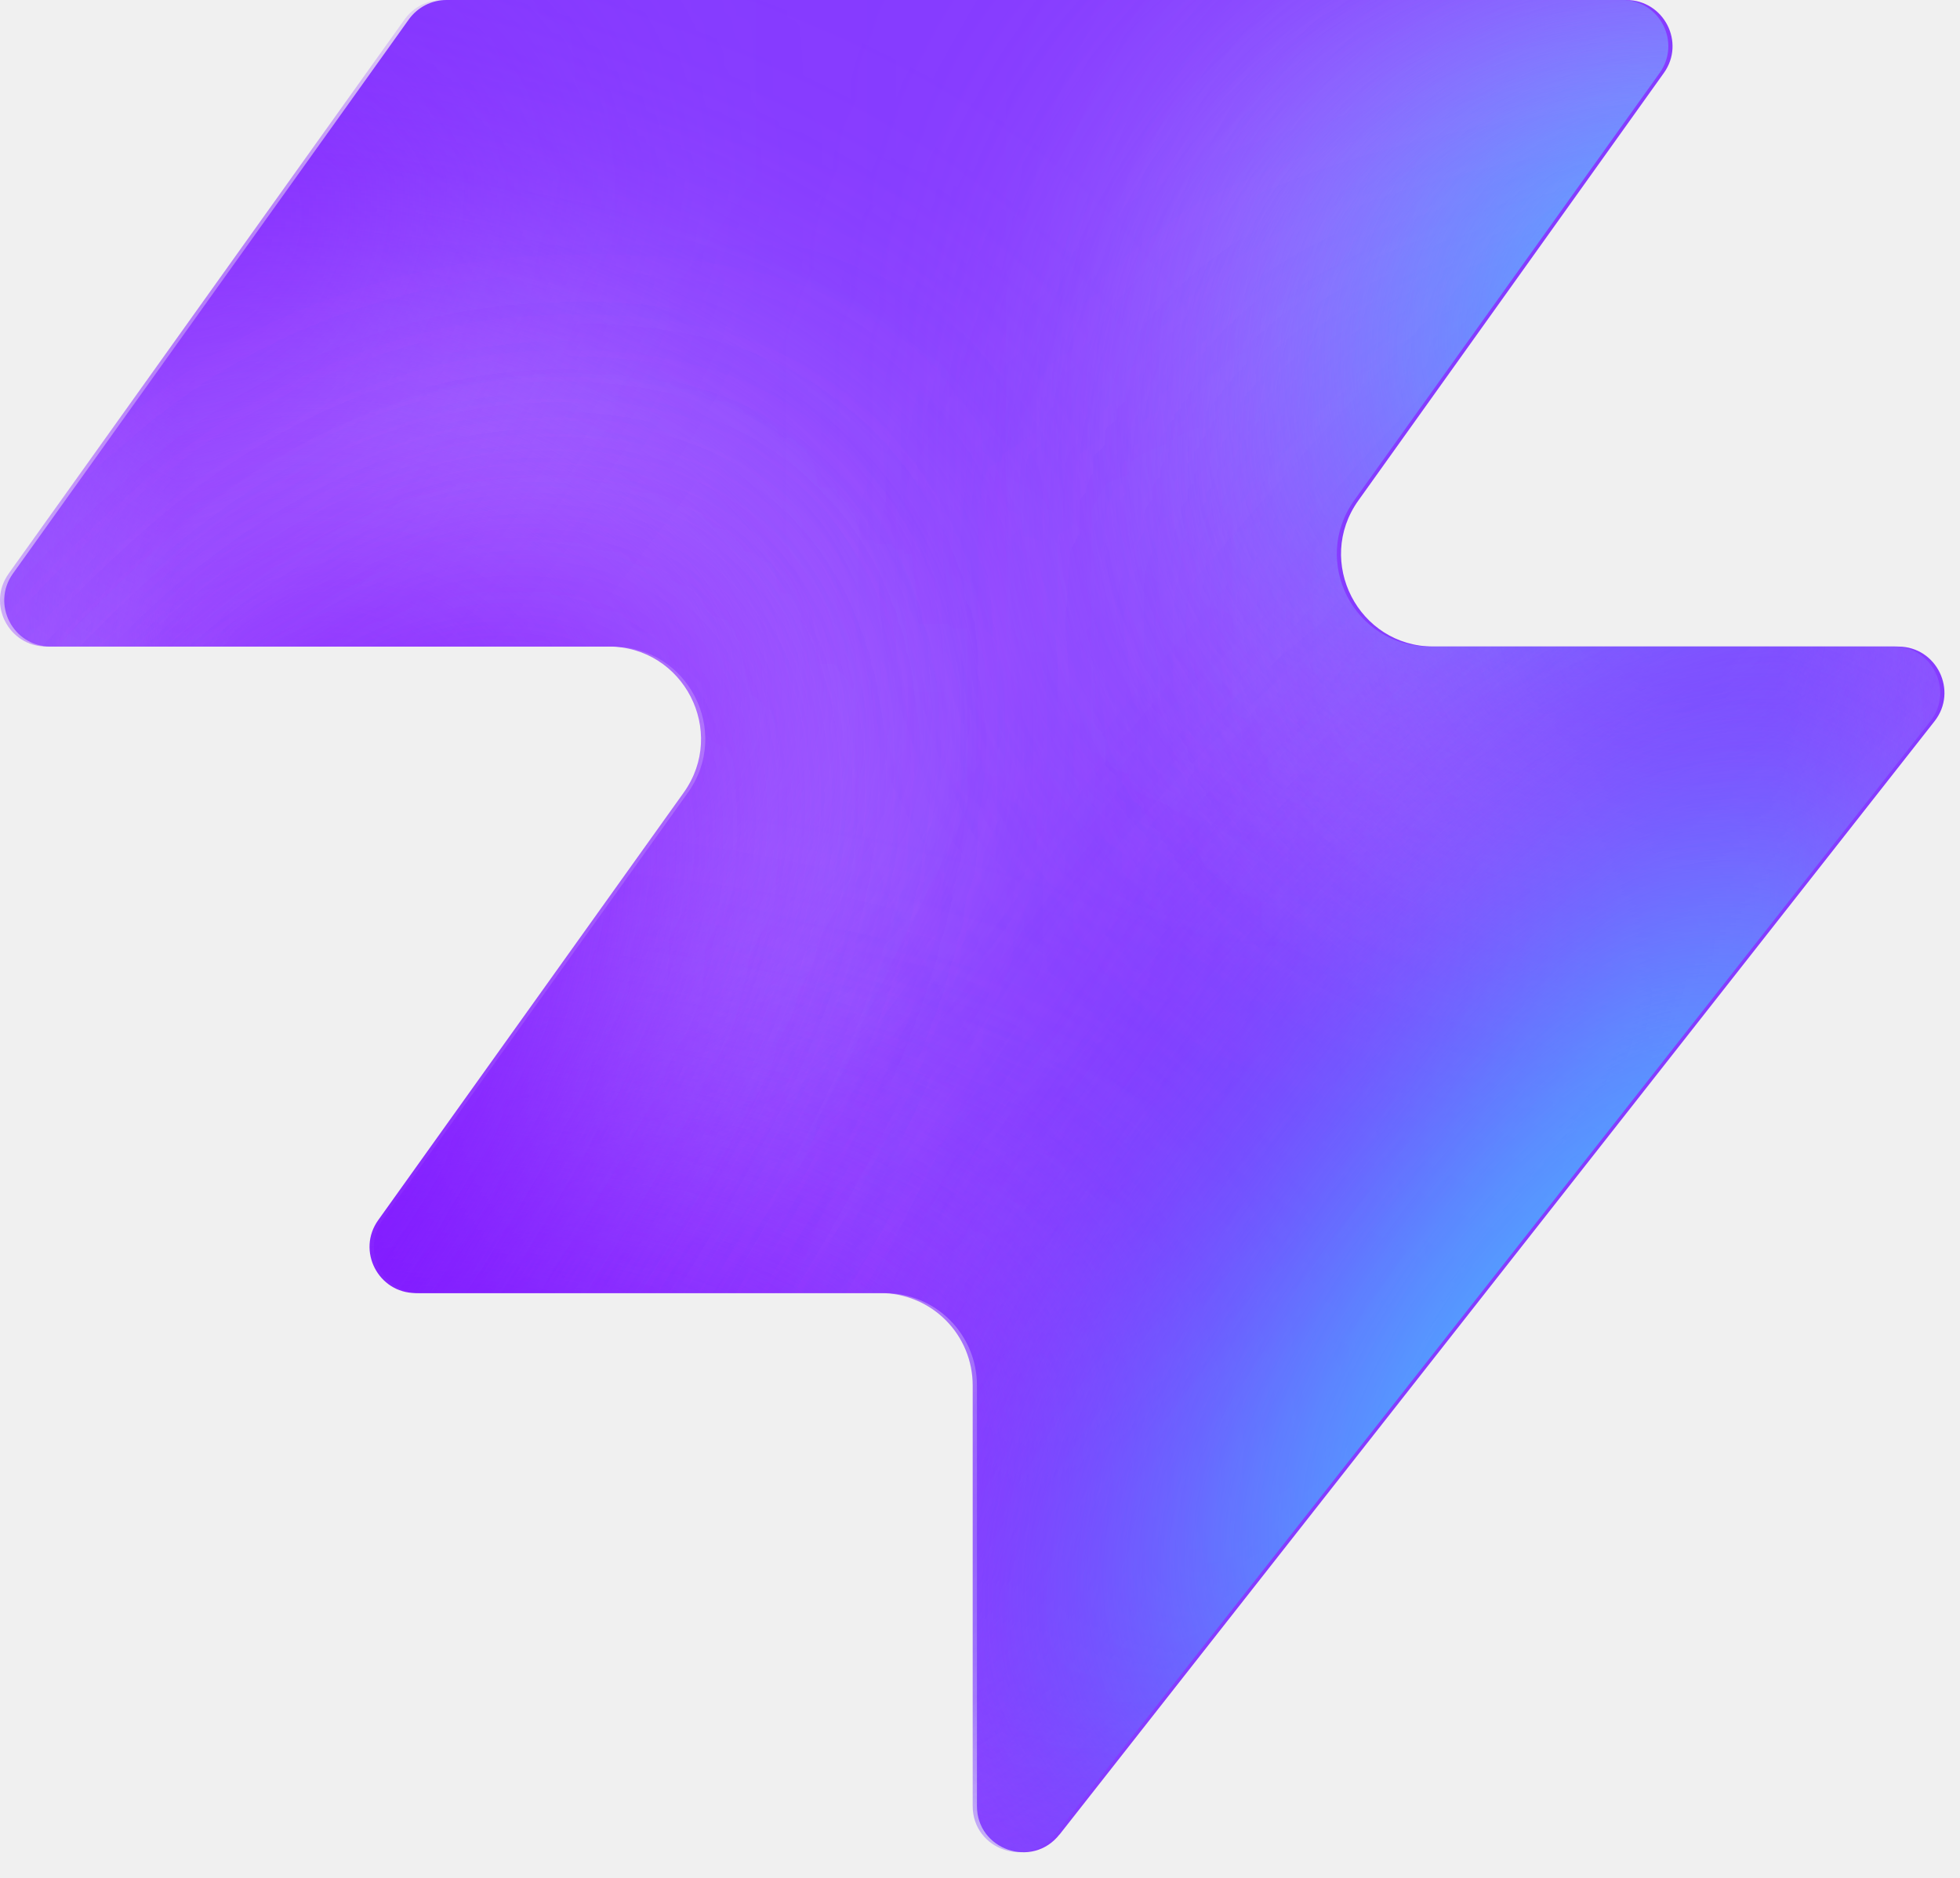
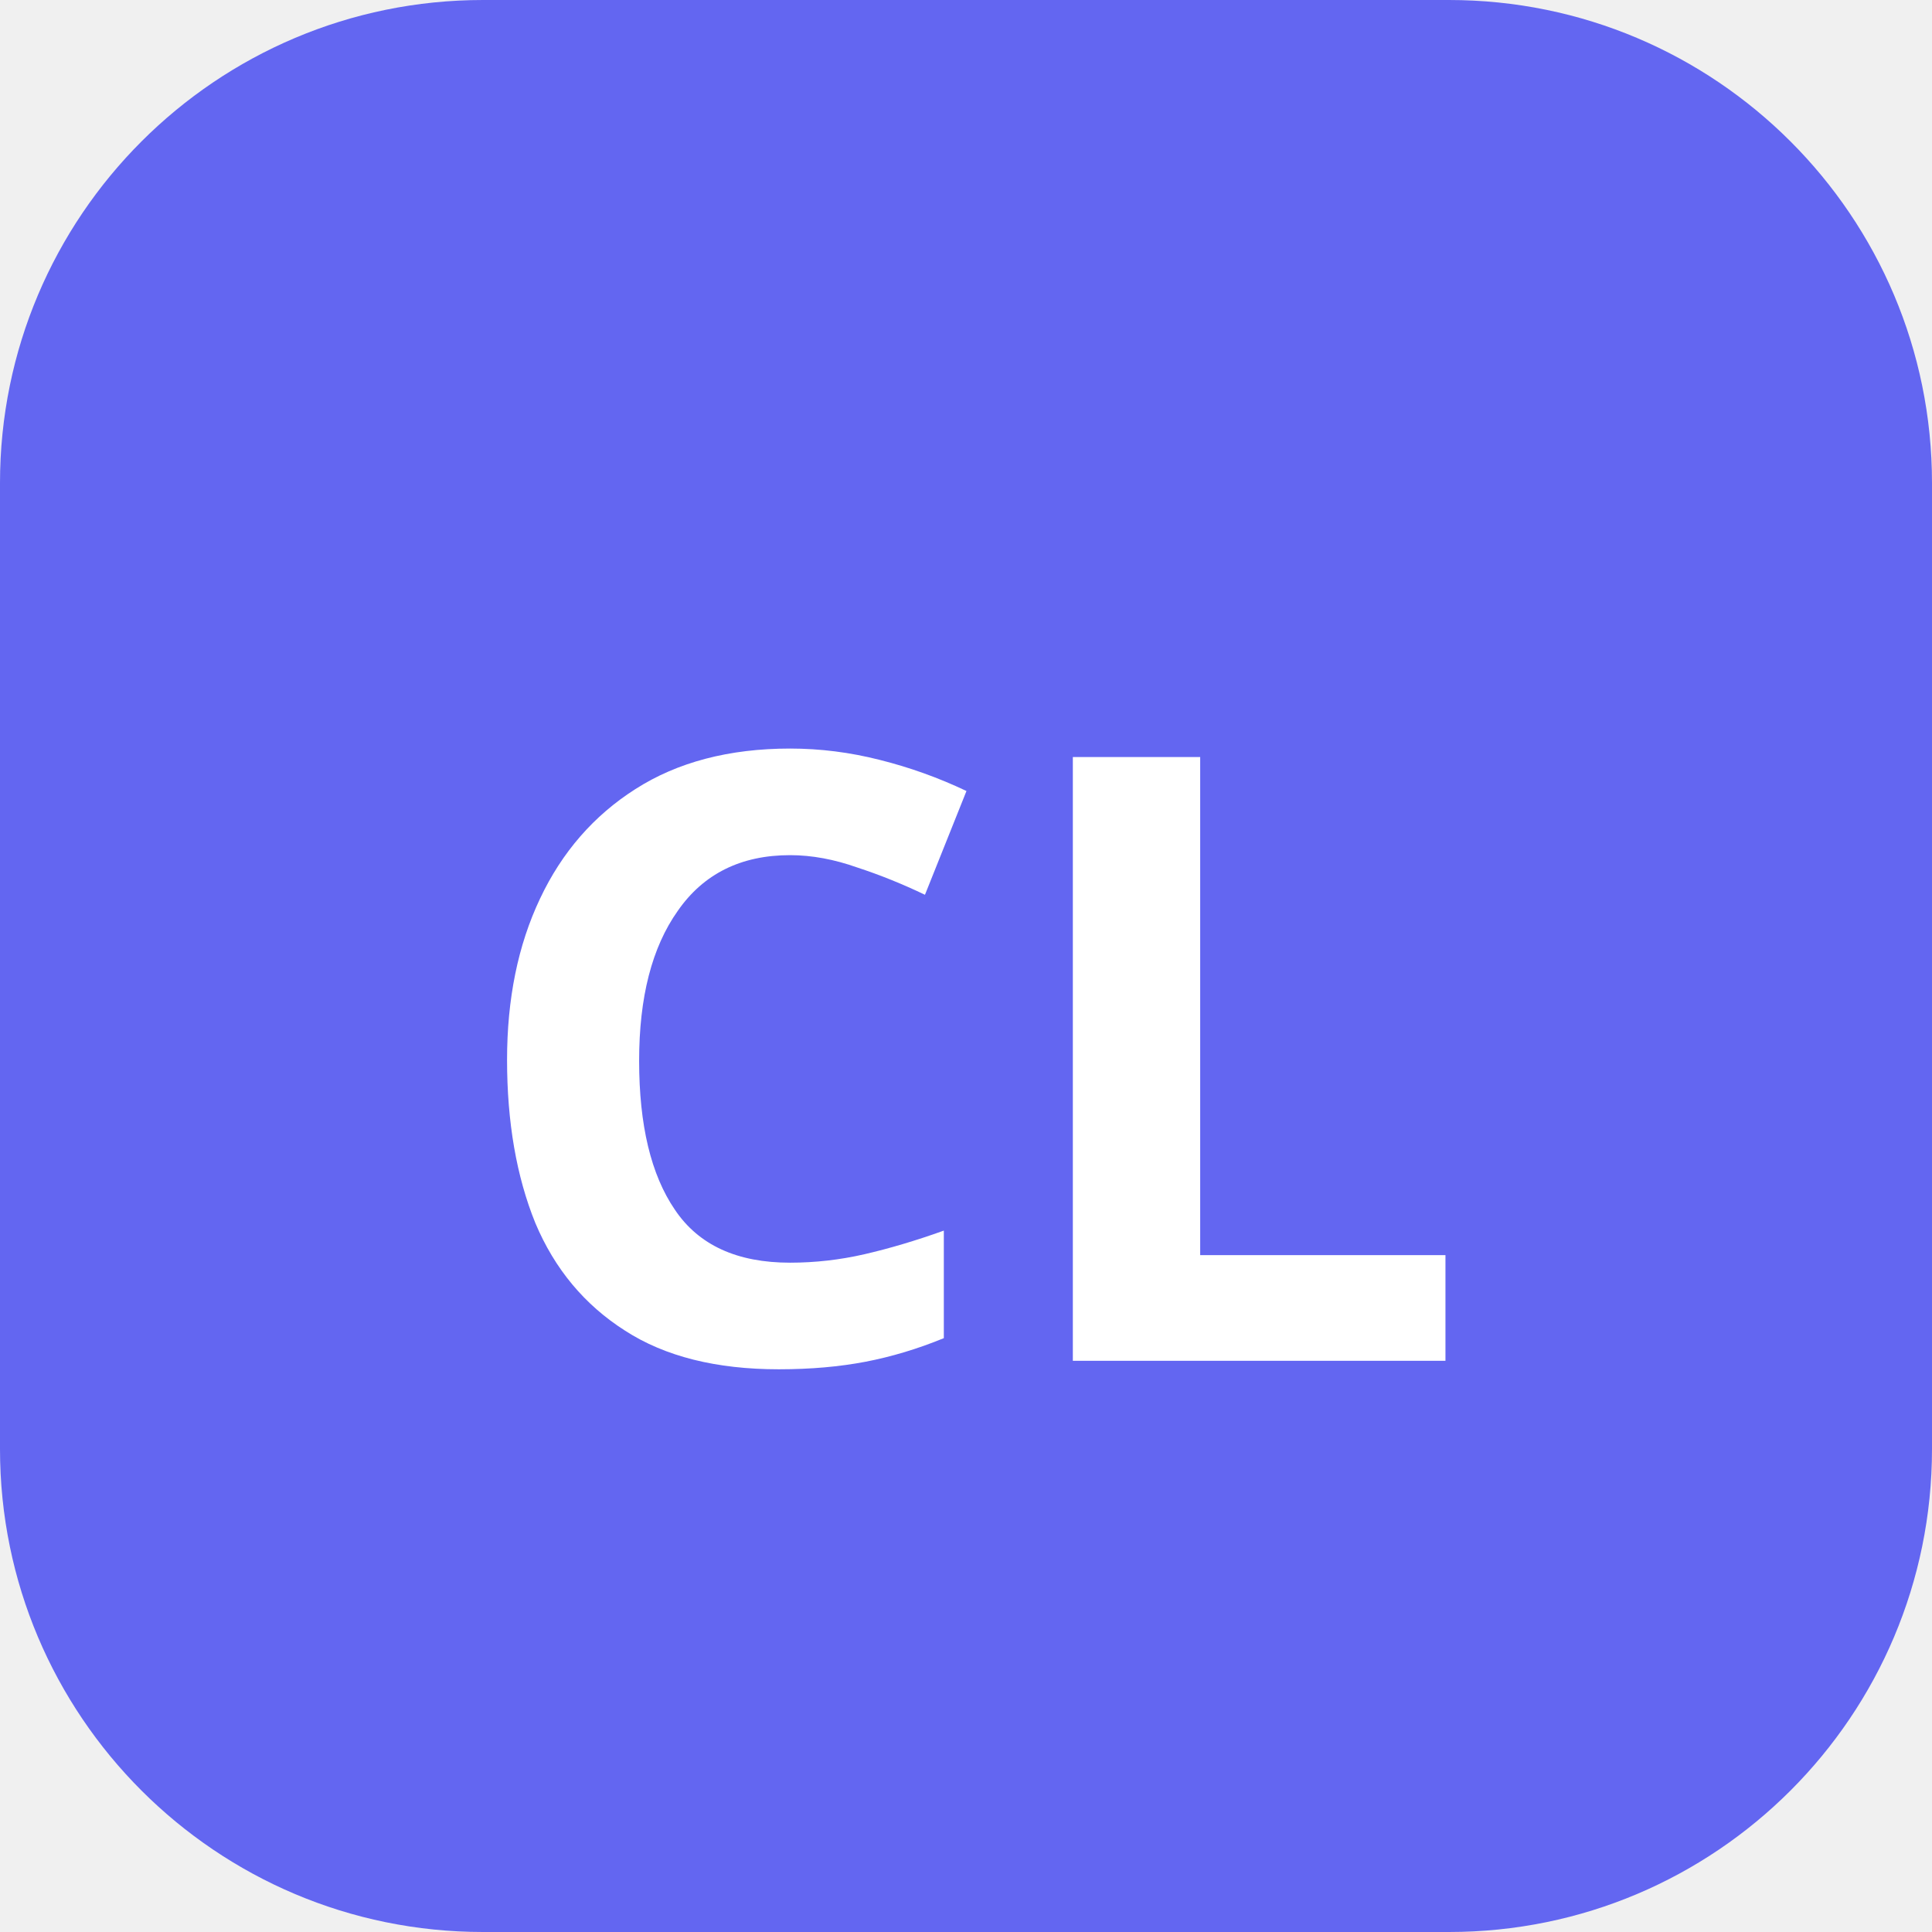
- <svg xmlns="http://www.w3.org/2000/svg" width="48" height="46" fill="none" viewBox="0 0 48 46">
-   <path fill="#863bff" d="M25.946 44.938c-.664.845-2.021.375-2.021-.698V33.937a2.26 2.26 0 0 0-2.262-2.262H10.287c-.92 0-1.456-1.04-.92-1.788l7.48-10.471c1.07-1.497 0-3.578-1.842-3.578H1.237c-.92 0-1.456-1.04-.92-1.788L10.013.474c.214-.297.556-.474.92-.474h28.894c.92 0 1.456 1.04.92 1.788l-7.48 10.471c-1.07 1.498 0 3.579 1.842 3.579h11.377c.943 0 1.473 1.088.89 1.83L25.947 44.94z" style="fill:#863bff;fill:color(display-p3 .525 .23 1);fill-opacity:1" />
-   <mask id="a" width="48" height="46" x="0" y="0" maskUnits="userSpaceOnUse" style="mask-type:alpha">
-     <path fill="#000" d="M25.842 44.938c-.664.844-2.021.375-2.021-.698V33.937a2.26 2.26 0 0 0-2.262-2.262H10.183c-.92 0-1.456-1.04-.92-1.788l7.48-10.471c1.07-1.498 0-3.579-1.842-3.579H1.133c-.92 0-1.456-1.04-.92-1.787L9.91.473c.214-.297.556-.474.92-.474h28.894c.92 0 1.456 1.04.92 1.788l-7.48 10.471c-1.07 1.498 0 3.578 1.842 3.578h11.377c.943 0 1.473 1.088.89 1.832L25.843 44.94z" style="fill:#000;fill-opacity:1" />
-   </mask>
-   <g mask="url(#a)">
-     <g filter="url(#b)">
-       <ellipse cx="5.508" cy="14.704" fill="#ede6ff" rx="5.508" ry="14.704" style="fill:#ede6ff;fill:color(display-p3 .927 .903 1);fill-opacity:1" transform="matrix(.00324 1 1 -.00324 -4.47 31.516)" />
-     </g>
-     <g filter="url(#c)">
-       <ellipse cx="10.399" cy="29.851" fill="#ede6ff" rx="10.399" ry="29.851" style="fill:#ede6ff;fill:color(display-p3 .927 .903 1);fill-opacity:1" transform="matrix(.00324 1 1 -.00324 -39.328 7.883)" />
-     </g>
-     <g filter="url(#d)">
-       <ellipse cx="5.508" cy="30.487" fill="#7e14ff" rx="5.508" ry="30.487" style="fill:#7e14ff;fill:color(display-p3 .492 .077 1);fill-opacity:1" transform="rotate(89.814 -25.913 -14.639)scale(1 -1)" />
-     </g>
-     <g filter="url(#e)">
-       <ellipse cx="5.508" cy="30.599" fill="#7e14ff" rx="5.508" ry="30.599" style="fill:#7e14ff;fill:color(display-p3 .492 .077 1);fill-opacity:1" transform="rotate(89.814 -32.644 -3.334)scale(1 -1)" />
-     </g>
-     <g filter="url(#f)">
-       <ellipse cx="5.508" cy="30.599" fill="#7e14ff" rx="5.508" ry="30.599" style="fill:#7e14ff;fill:color(display-p3 .492 .077 1);fill-opacity:1" transform="matrix(.00324 1 1 -.00324 -34.34 30.47)" />
-     </g>
-     <g filter="url(#g)">
-       <ellipse cx="14.072" cy="22.078" fill="#ede6ff" rx="14.072" ry="22.078" style="fill:#ede6ff;fill:color(display-p3 .927 .903 1);fill-opacity:1" transform="rotate(93.35 24.506 48.493)scale(-1 1)" />
-     </g>
-     <g filter="url(#h)">
-       <ellipse cx="3.47" cy="21.501" fill="#7e14ff" rx="3.47" ry="21.501" style="fill:#7e14ff;fill:color(display-p3 .492 .077 1);fill-opacity:1" transform="rotate(89.009 28.708 47.59)scale(-1 1)" />
-     </g>
-     <g filter="url(#i)">
-       <ellipse cx="3.47" cy="21.501" fill="#7e14ff" rx="3.47" ry="21.501" style="fill:#7e14ff;fill:color(display-p3 .492 .077 1);fill-opacity:1" transform="rotate(89.009 28.708 47.59)scale(-1 1)" />
-     </g>
-     <g filter="url(#j)">
-       <ellipse cx=".387" cy="8.972" fill="#7e14ff" rx="4.407" ry="29.108" style="fill:#7e14ff;fill:color(display-p3 .492 .077 1);fill-opacity:1" transform="rotate(39.51 .387 8.972)" />
-     </g>
-     <g filter="url(#k)">
-       <ellipse cx="47.523" cy="-6.092" fill="#7e14ff" rx="4.407" ry="29.108" style="fill:#7e14ff;fill:color(display-p3 .492 .077 1);fill-opacity:1" transform="rotate(37.892 47.523 -6.092)" />
-     </g>
-     <g filter="url(#l)">
-       <ellipse cx="41.412" cy="6.333" fill="#47bfff" rx="5.971" ry="9.665" style="fill:#47bfff;fill:color(display-p3 .28 .748 1);fill-opacity:1" transform="rotate(37.892 41.412 6.333)" />
-     </g>
-     <g filter="url(#m)">
-       <ellipse cx="-1.879" cy="38.332" fill="#7e14ff" rx="4.407" ry="29.108" style="fill:#7e14ff;fill:color(display-p3 .492 .077 1);fill-opacity:1" transform="rotate(37.892 -1.88 38.332)" />
-     </g>
-     <g filter="url(#n)">
-       <ellipse cx="-1.879" cy="38.332" fill="#7e14ff" rx="4.407" ry="29.108" style="fill:#7e14ff;fill:color(display-p3 .492 .077 1);fill-opacity:1" transform="rotate(37.892 -1.88 38.332)" />
-     </g>
-     <g filter="url(#o)">
-       <ellipse cx="35.651" cy="29.907" fill="#7e14ff" rx="4.407" ry="29.108" style="fill:#7e14ff;fill:color(display-p3 .492 .077 1);fill-opacity:1" transform="rotate(37.892 35.651 29.907)" />
-     </g>
-     <g filter="url(#p)">
-       <ellipse cx="38.418" cy="32.4" fill="#47bfff" rx="5.971" ry="15.297" style="fill:#47bfff;fill:color(display-p3 .28 .748 1);fill-opacity:1" transform="rotate(37.892 38.418 32.4)" />
-     </g>
-   </g>
-   <defs>
-     <filter id="b" width="60.045" height="41.654" x="-19.77" y="16.149" color-interpolation-filters="sRGB" filterUnits="userSpaceOnUse">
-       <feFlood flood-opacity="0" result="BackgroundImageFix" />
-       <feBlend in="SourceGraphic" in2="BackgroundImageFix" result="shape" />
-       <feGaussianBlur result="effect1_foregroundBlur_2002_17158" stdDeviation="7.659" />
-     </filter>
-     <filter id="c" width="90.34" height="51.437" x="-54.613" y="-7.533" color-interpolation-filters="sRGB" filterUnits="userSpaceOnUse">
-       <feFlood flood-opacity="0" result="BackgroundImageFix" />
-       <feBlend in="SourceGraphic" in2="BackgroundImageFix" result="shape" />
-       <feGaussianBlur result="effect1_foregroundBlur_2002_17158" stdDeviation="7.659" />
-     </filter>
-     <filter id="d" width="79.355" height="29.4" x="-49.64" y="2.03" color-interpolation-filters="sRGB" filterUnits="userSpaceOnUse">
-       <feFlood flood-opacity="0" result="BackgroundImageFix" />
-       <feBlend in="SourceGraphic" in2="BackgroundImageFix" result="shape" />
-       <feGaussianBlur result="effect1_foregroundBlur_2002_17158" stdDeviation="4.596" />
-     </filter>
-     <filter id="e" width="79.579" height="29.4" x="-45.045" y="20.029" color-interpolation-filters="sRGB" filterUnits="userSpaceOnUse">
-       <feFlood flood-opacity="0" result="BackgroundImageFix" />
-       <feBlend in="SourceGraphic" in2="BackgroundImageFix" result="shape" />
-       <feGaussianBlur result="effect1_foregroundBlur_2002_17158" stdDeviation="4.596" />
-     </filter>
-     <filter id="f" width="79.579" height="29.4" x="-43.513" y="21.178" color-interpolation-filters="sRGB" filterUnits="userSpaceOnUse">
-       <feFlood flood-opacity="0" result="BackgroundImageFix" />
-       <feBlend in="SourceGraphic" in2="BackgroundImageFix" result="shape" />
-       <feGaussianBlur result="effect1_foregroundBlur_2002_17158" stdDeviation="4.596" />
-     </filter>
-     <filter id="g" width="74.749" height="58.852" x="15.756" y="-17.901" color-interpolation-filters="sRGB" filterUnits="userSpaceOnUse">
-       <feFlood flood-opacity="0" result="BackgroundImageFix" />
-       <feBlend in="SourceGraphic" in2="BackgroundImageFix" result="shape" />
-       <feGaussianBlur result="effect1_foregroundBlur_2002_17158" stdDeviation="7.659" />
-     </filter>
-     <filter id="h" width="61.377" height="25.362" x="23.548" y="2.284" color-interpolation-filters="sRGB" filterUnits="userSpaceOnUse">
-       <feFlood flood-opacity="0" result="BackgroundImageFix" />
-       <feBlend in="SourceGraphic" in2="BackgroundImageFix" result="shape" />
-       <feGaussianBlur result="effect1_foregroundBlur_2002_17158" stdDeviation="4.596" />
-     </filter>
-     <filter id="i" width="61.377" height="25.362" x="23.548" y="2.284" color-interpolation-filters="sRGB" filterUnits="userSpaceOnUse">
-       <feFlood flood-opacity="0" result="BackgroundImageFix" />
-       <feBlend in="SourceGraphic" in2="BackgroundImageFix" result="shape" />
-       <feGaussianBlur result="effect1_foregroundBlur_2002_17158" stdDeviation="4.596" />
-     </filter>
-     <filter id="j" width="56.045" height="63.649" x="-27.636" y="-22.853" color-interpolation-filters="sRGB" filterUnits="userSpaceOnUse">
-       <feFlood flood-opacity="0" result="BackgroundImageFix" />
-       <feBlend in="SourceGraphic" in2="BackgroundImageFix" result="shape" />
-       <feGaussianBlur result="effect1_foregroundBlur_2002_17158" stdDeviation="4.596" />
-     </filter>
-     <filter id="k" width="54.814" height="64.646" x="20.116" y="-38.415" color-interpolation-filters="sRGB" filterUnits="userSpaceOnUse">
-       <feFlood flood-opacity="0" result="BackgroundImageFix" />
-       <feBlend in="SourceGraphic" in2="BackgroundImageFix" result="shape" />
-       <feGaussianBlur result="effect1_foregroundBlur_2002_17158" stdDeviation="4.596" />
-     </filter>
-     <filter id="l" width="33.541" height="35.313" x="24.641" y="-11.323" color-interpolation-filters="sRGB" filterUnits="userSpaceOnUse">
-       <feFlood flood-opacity="0" result="BackgroundImageFix" />
-       <feBlend in="SourceGraphic" in2="BackgroundImageFix" result="shape" />
-       <feGaussianBlur result="effect1_foregroundBlur_2002_17158" stdDeviation="4.596" />
-     </filter>
-     <filter id="m" width="54.814" height="64.646" x="-29.286" y="6.009" color-interpolation-filters="sRGB" filterUnits="userSpaceOnUse">
-       <feFlood flood-opacity="0" result="BackgroundImageFix" />
-       <feBlend in="SourceGraphic" in2="BackgroundImageFix" result="shape" />
-       <feGaussianBlur result="effect1_foregroundBlur_2002_17158" stdDeviation="4.596" />
-     </filter>
-     <filter id="n" width="54.814" height="64.646" x="-29.286" y="6.009" color-interpolation-filters="sRGB" filterUnits="userSpaceOnUse">
-       <feFlood flood-opacity="0" result="BackgroundImageFix" />
-       <feBlend in="SourceGraphic" in2="BackgroundImageFix" result="shape" />
-       <feGaussianBlur result="effect1_foregroundBlur_2002_17158" stdDeviation="4.596" />
-     </filter>
-     <filter id="o" width="54.814" height="64.646" x="8.244" y="-2.416" color-interpolation-filters="sRGB" filterUnits="userSpaceOnUse">
-       <feFlood flood-opacity="0" result="BackgroundImageFix" />
-       <feBlend in="SourceGraphic" in2="BackgroundImageFix" result="shape" />
-       <feGaussianBlur result="effect1_foregroundBlur_2002_17158" stdDeviation="4.596" />
-     </filter>
-     <filter id="p" width="39.409" height="43.623" x="18.713" y="10.588" color-interpolation-filters="sRGB" filterUnits="userSpaceOnUse">
-       <feFlood flood-opacity="0" result="BackgroundImageFix" />
-       <feBlend in="SourceGraphic" in2="BackgroundImageFix" result="shape" />
-       <feGaussianBlur result="effect1_foregroundBlur_2002_17158" stdDeviation="4.596" />
-     </filter>
-   </defs>
+ <svg xmlns="http://www.w3.org/2000/svg" viewBox="0 0 32 32">
+   <rect width="32" height="32" rx="8" fill="#6366f1" />
+   <text x="50%" y="55%" dominant-baseline="middle" text-anchor="middle" font-family="sans-serif" font-weight="bold" font-size="14" fill="white">CL</text>
</svg>
